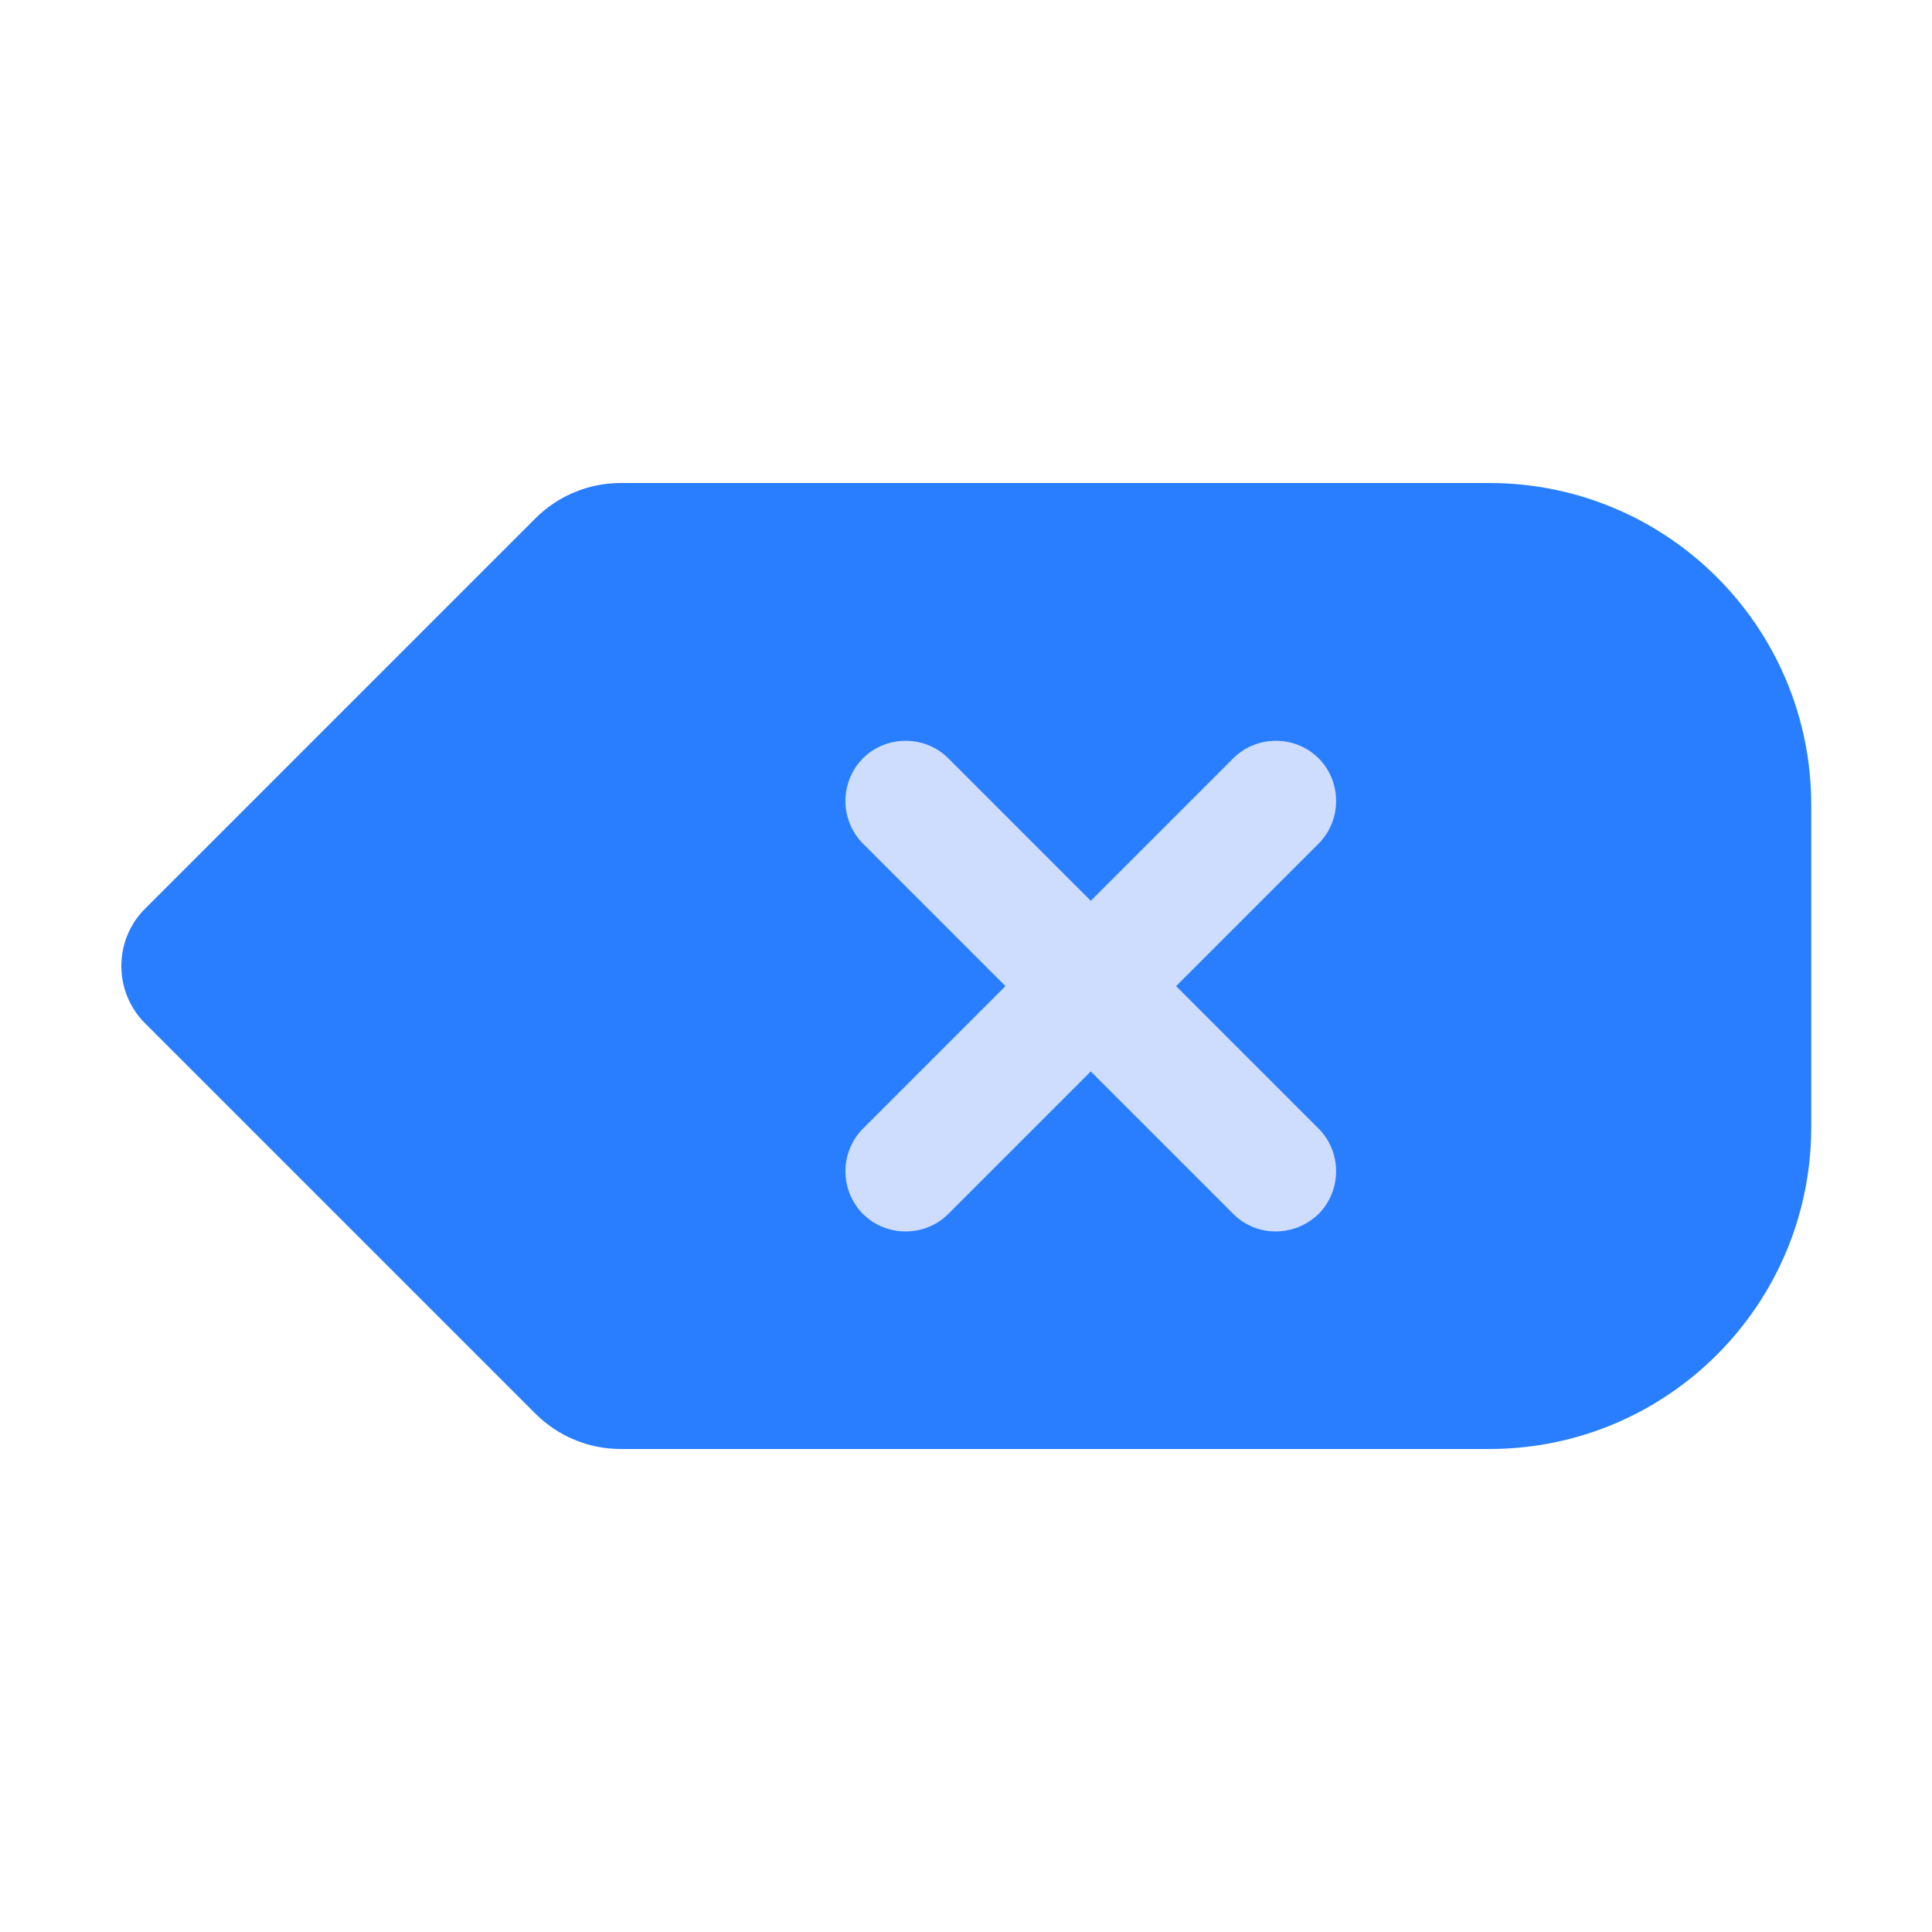
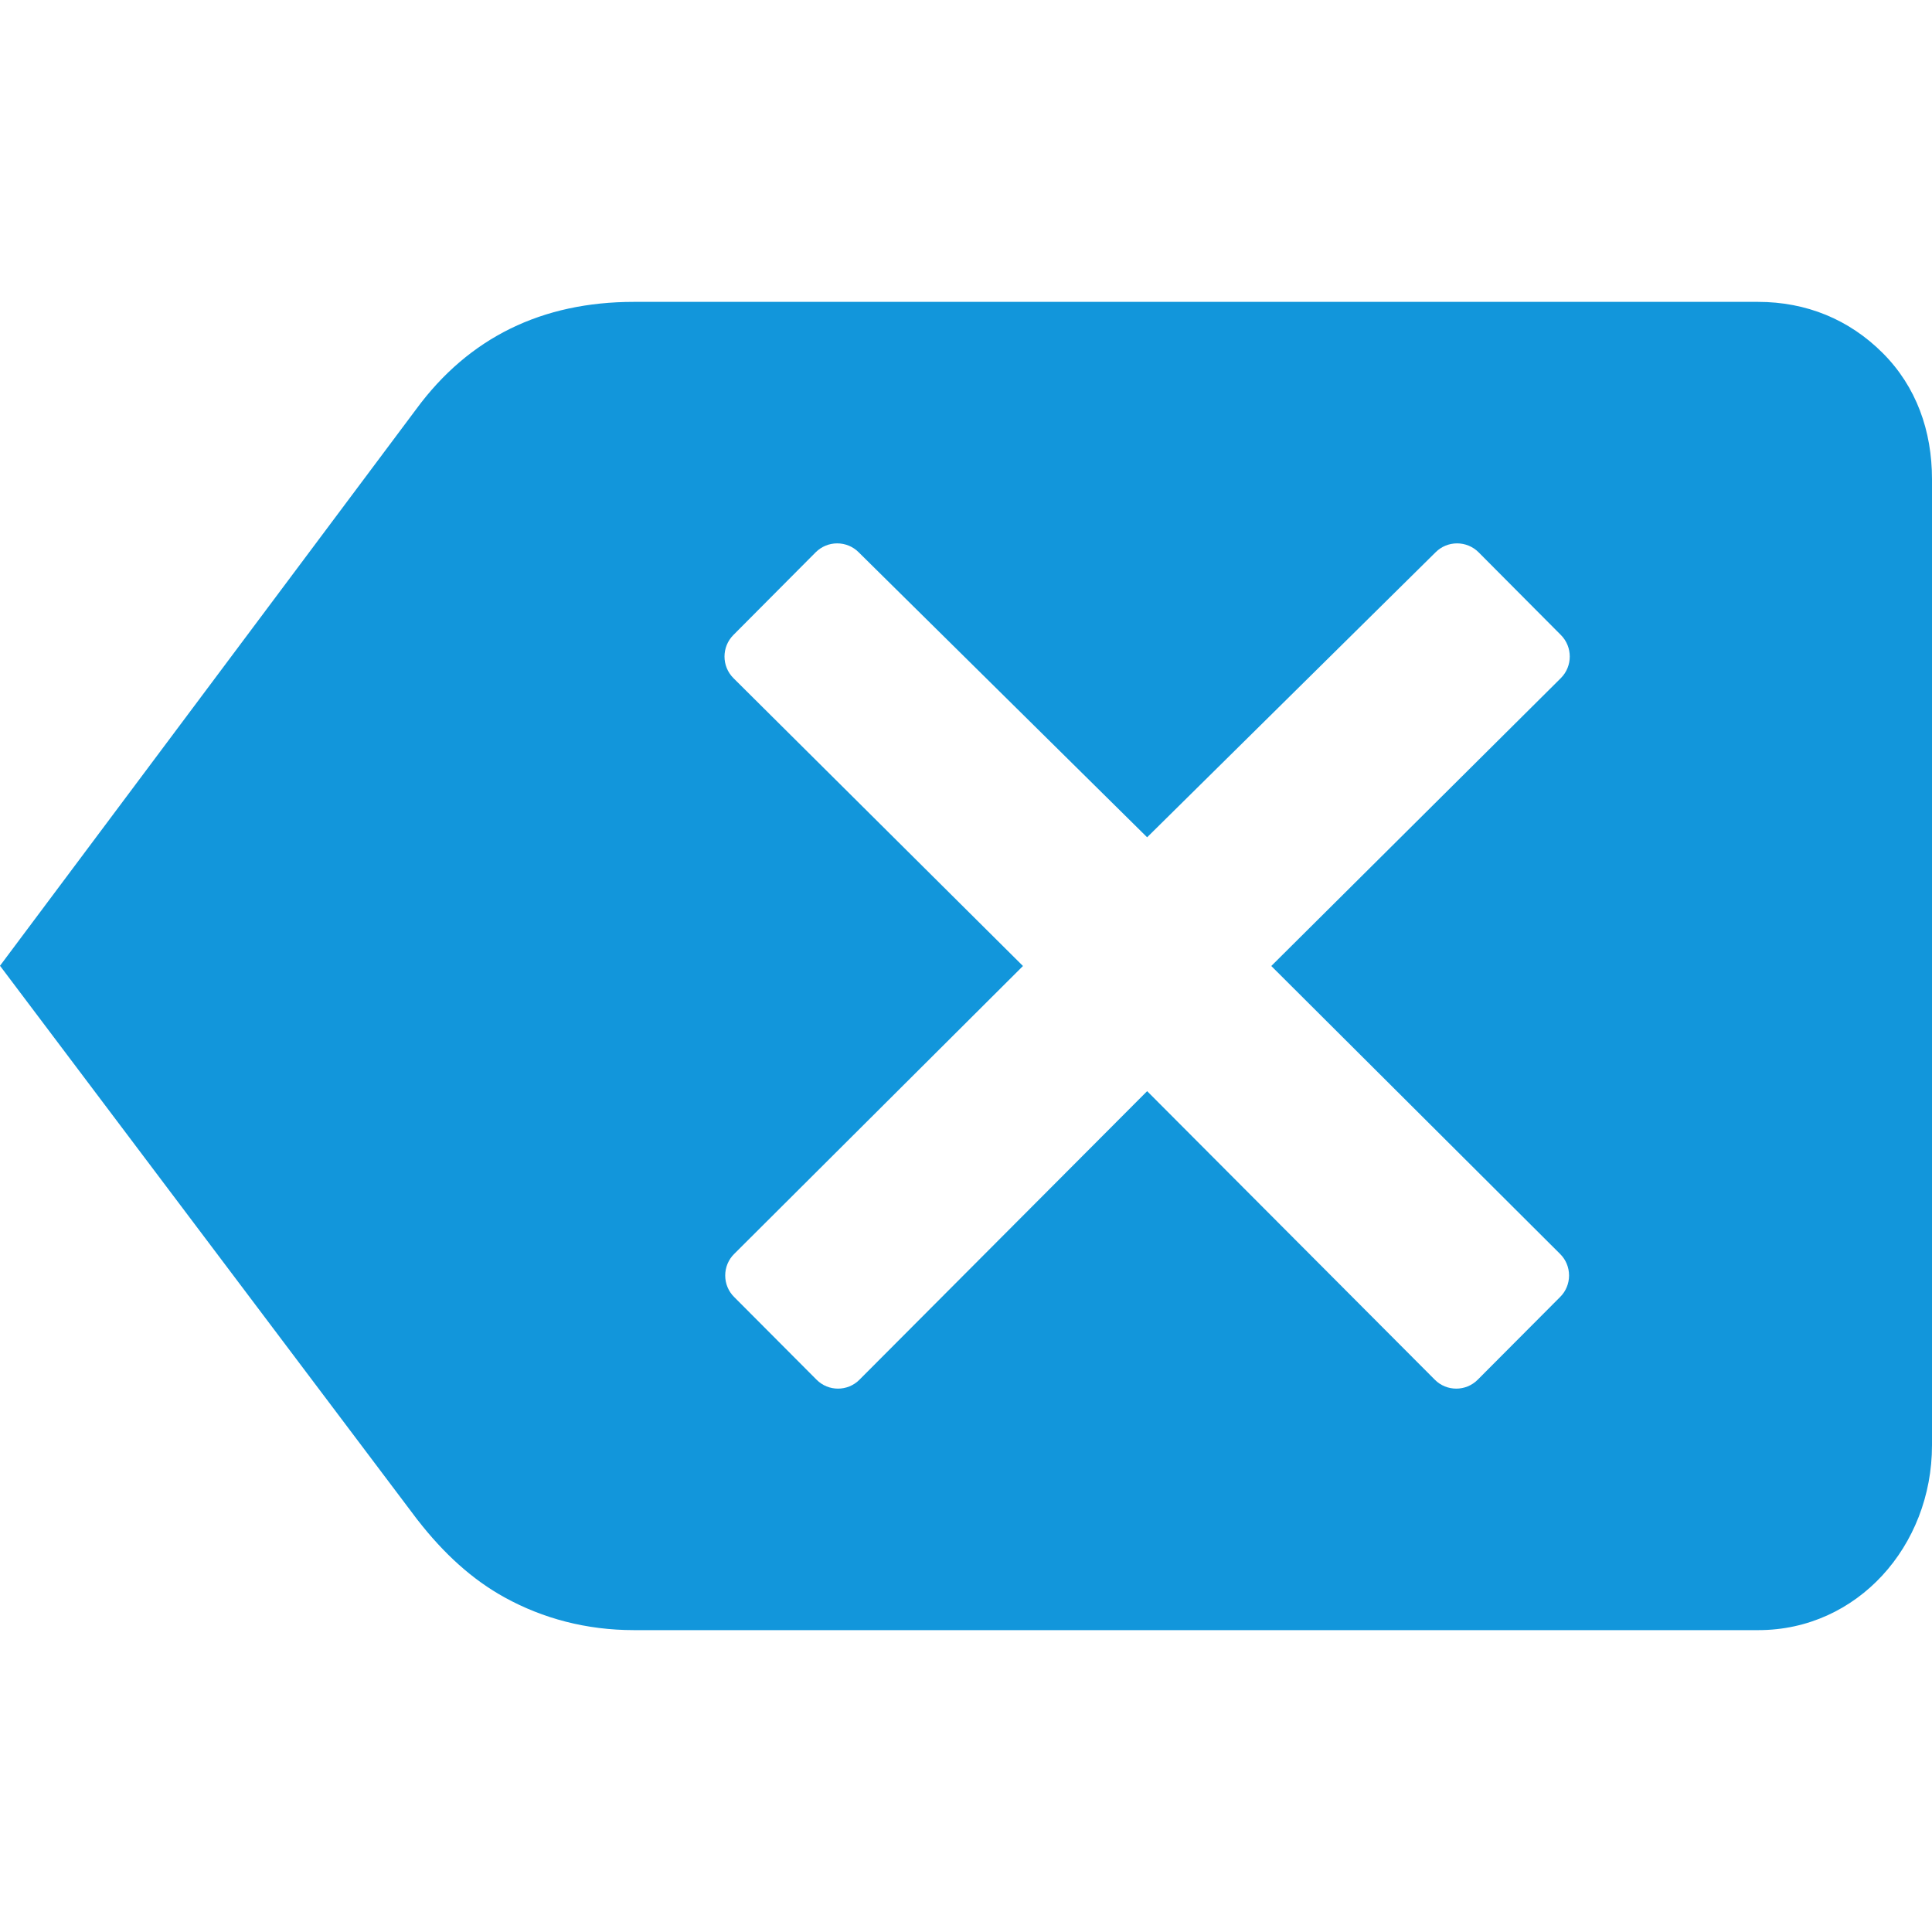
- <svg xmlns="http://www.w3.org/2000/svg" t="1740469586212" class="icon" viewBox="0 0 1024 1024" version="1.1" p-id="23383" width="200" height="200">
-   <path d="M789.333 768H328.96c-17.067 0-33.28-6.827-45.227-18.773L76.8 542.293c-16.64-16.64-16.64-43.947 0-60.587l206.933-206.933c11.947-11.947 28.16-18.773 45.227-18.773H789.333c94.293 0 170.667 76.373 170.667 170.667v170.667c0 94.293-76.373 170.667-170.667 170.667z" fill="#297EFF" p-id="23384" data-spm-anchor-id="a313x.search_index.0.i19.12c23a81ZjdcLn" class="selected" />
-   <path d="M457.387 598.187l196.267-196.267c12.373-12.373 32.853-12.373 45.227 0 12.373 12.373 12.373 32.853 0 45.227l-196.267 196.267c-12.373 12.373-32.853 12.373-45.227 0a32.171 32.171 0 0 1 0-45.227z" fill="#CEDDFD" p-id="23385" />
-   <path d="M653.653 643.413l-196.267-196.267a32.171 32.171 0 0 1 0-45.227c12.373-12.373 32.853-12.373 45.227 0l196.267 196.267c12.373 12.373 12.373 32.853 0 45.227-12.8 12.373-32.853 12.373-45.227 0z" fill="#CEDDFD" p-id="23386" />
+ <svg xmlns="http://www.w3.org/2000/svg" t="1740573911880" class="icon" viewBox="0 0 1024 1024" version="1.1" p-id="2226" width="200" height="200">
+   <path d="M997.882 187.118C980.074 169.308 957.392 160 931.75 160L336 160c-48.606 0-87.434 18.804-115.412 56.882L0 511.876l220.8 293.056 0.36 0.462 0.368 0.464c13.808 17.71 28.848 31.402 45.98 40.834C287.766 857.848 310.81 864 336 864l596 0c52.382 0 92-44.514 92-98L1024 254C1024 228.358 1015.692 204.926 997.882 187.118zM826.884 664.614c3.056 3.02 4.744 7.124 4.744 11.42 0 4.302-1.688 8.406-4.744 11.414l-43.646 43.81c-3.15 3.172-7.25 4.742-11.382 4.742-4.142 0-8.276-1.57-11.39-4.742l-152.46-152.922-152.46 152.922c-3.116 3.172-7.25 4.742-11.39 4.742-4.132 0-8.234-1.57-11.384-4.742l-43.648-43.81c-3.054-3.008-4.746-7.112-4.746-11.414 0-4.296 1.692-8.4 4.746-11.42L542.196 512l-153.476-152.594c-6.292-6.306-6.292-16.546 0-22.854l43.614-43.838c3.032-3.022 7.104-4.714 11.392-4.714 4.304 0 8.378 1.694 11.382 4.714l152.896 151.066 152.894-151.066c3.008-3.022 7.082-4.714 11.386-4.714 4.286 0 8.358 1.694 11.39 4.714l43.614 43.838c6.292 6.306 6.292 16.546 0 22.854L673.808 512 826.884 664.614z" p-id="2227" data-spm-anchor-id="a313x.search_index.0.i6.12c23a81vfvDUZ" class="selected" fill="#1296db" />
</svg>
